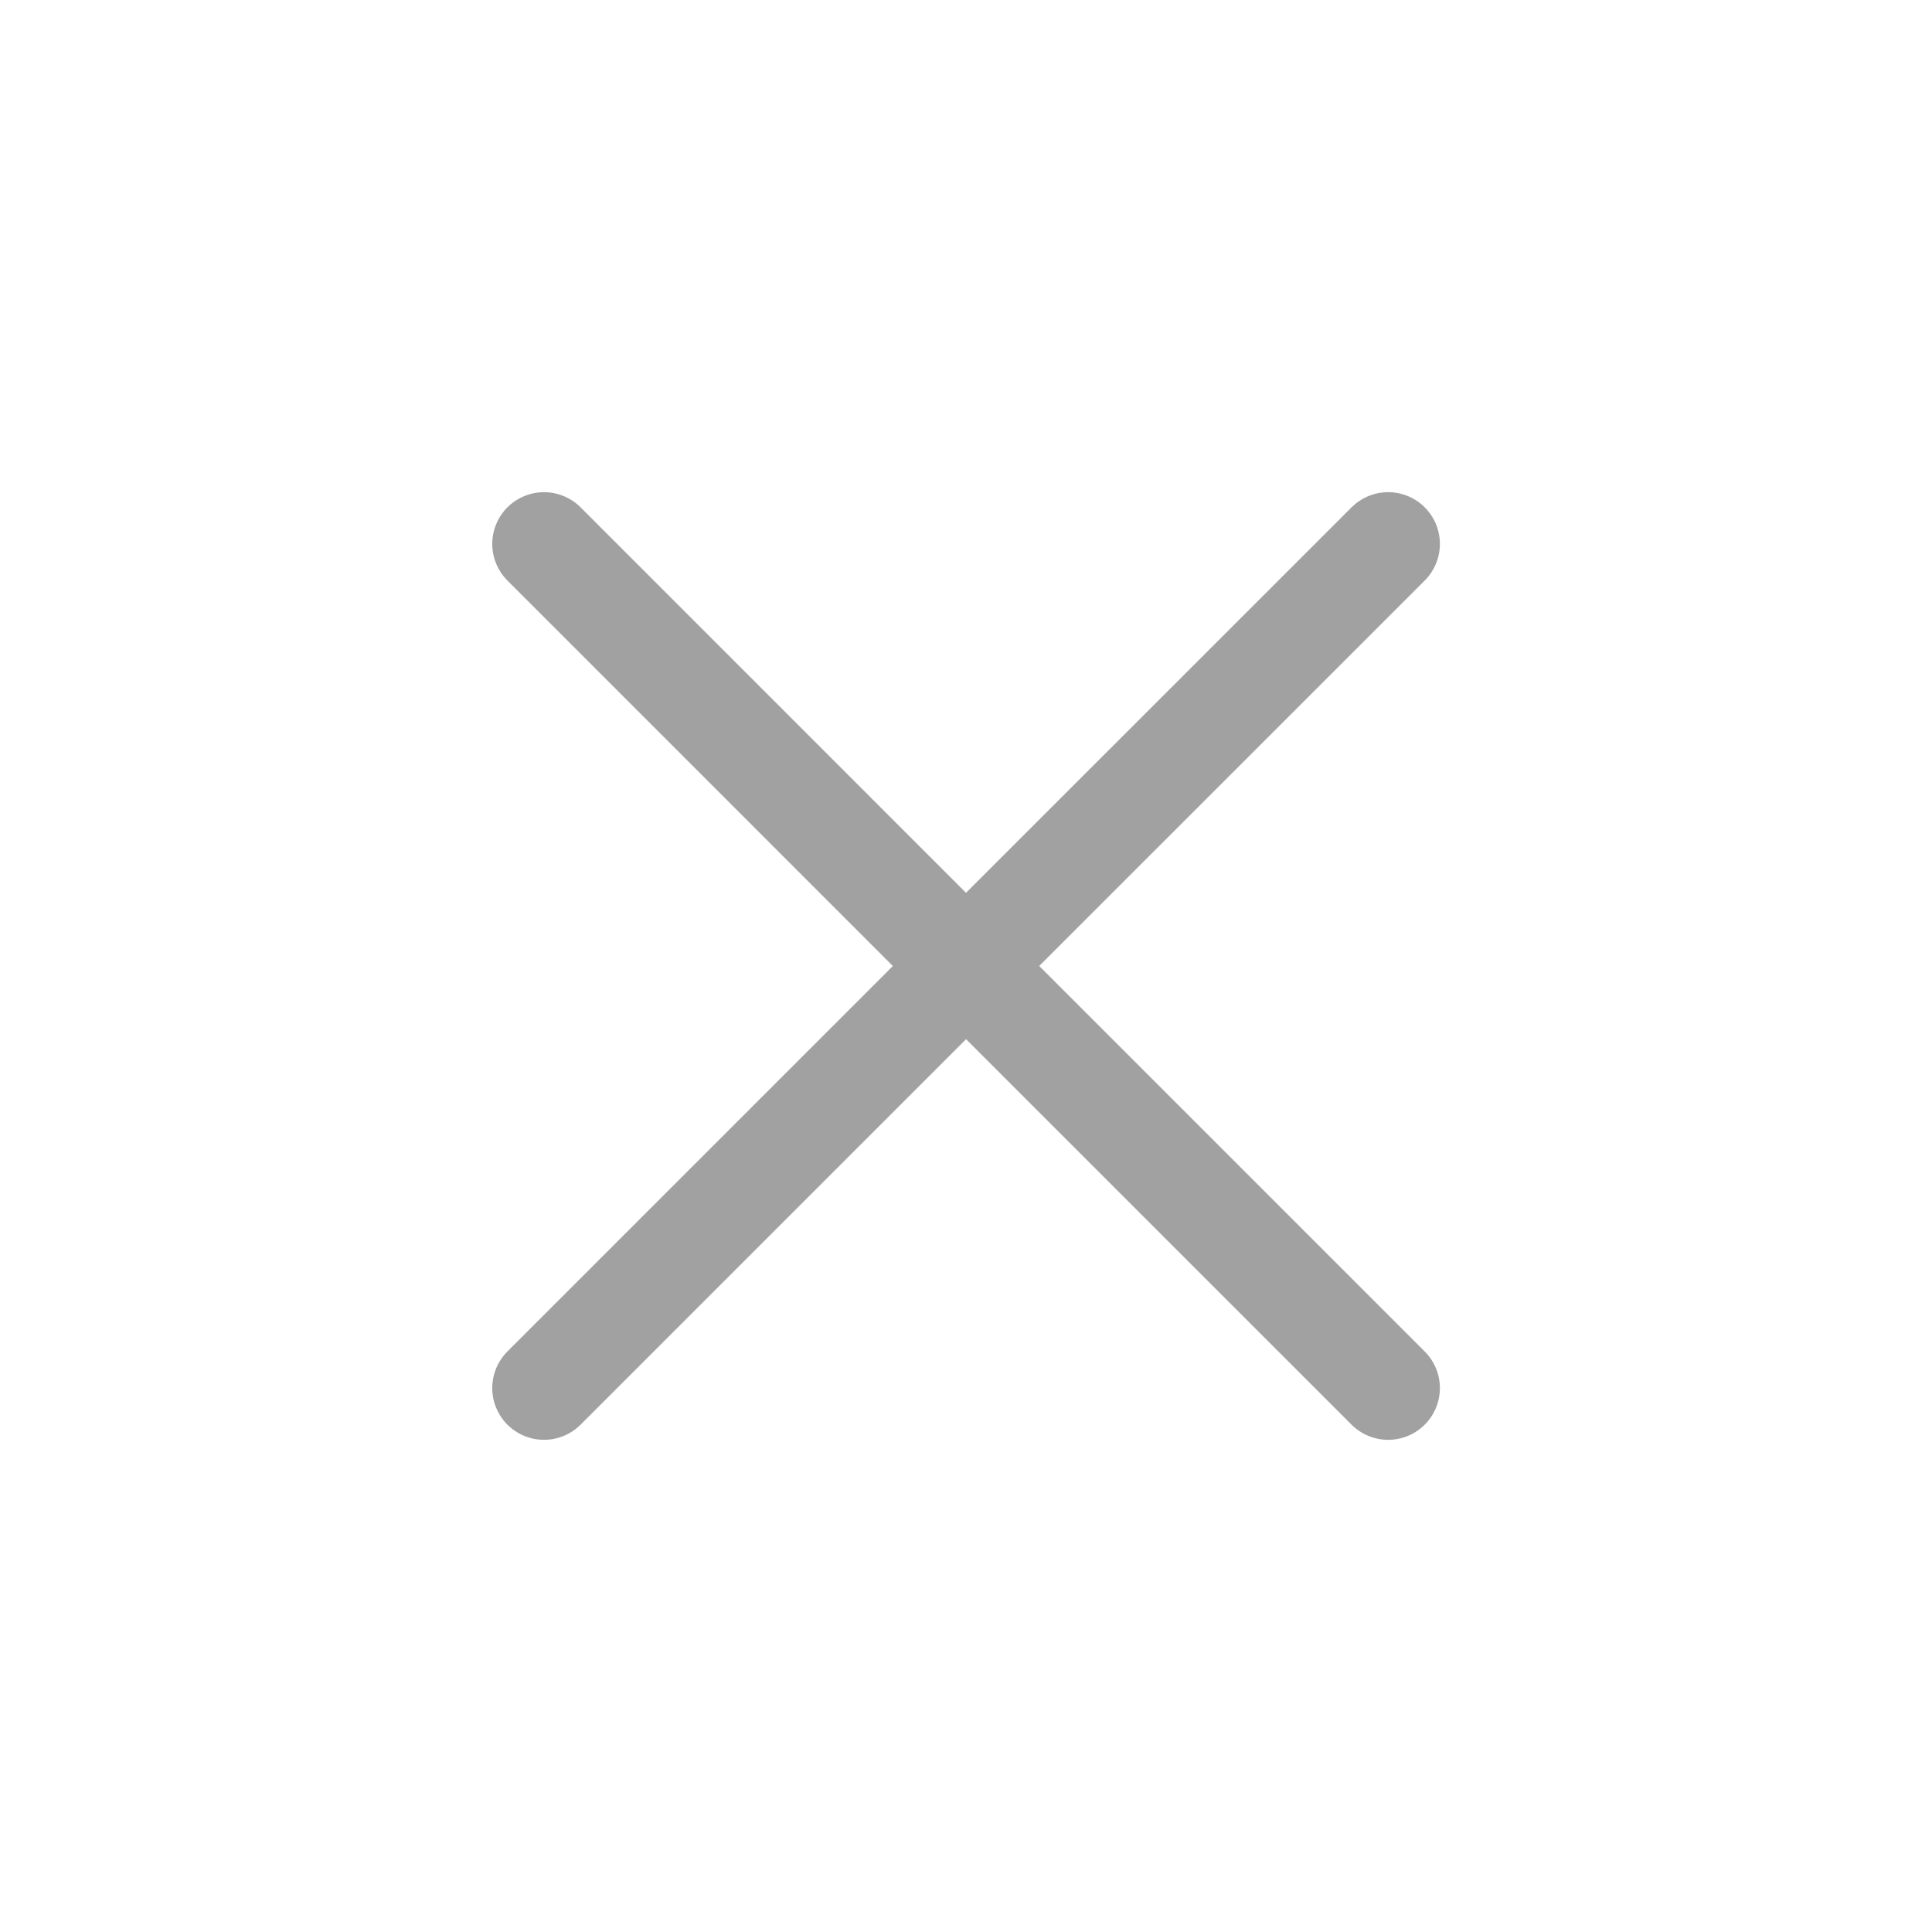
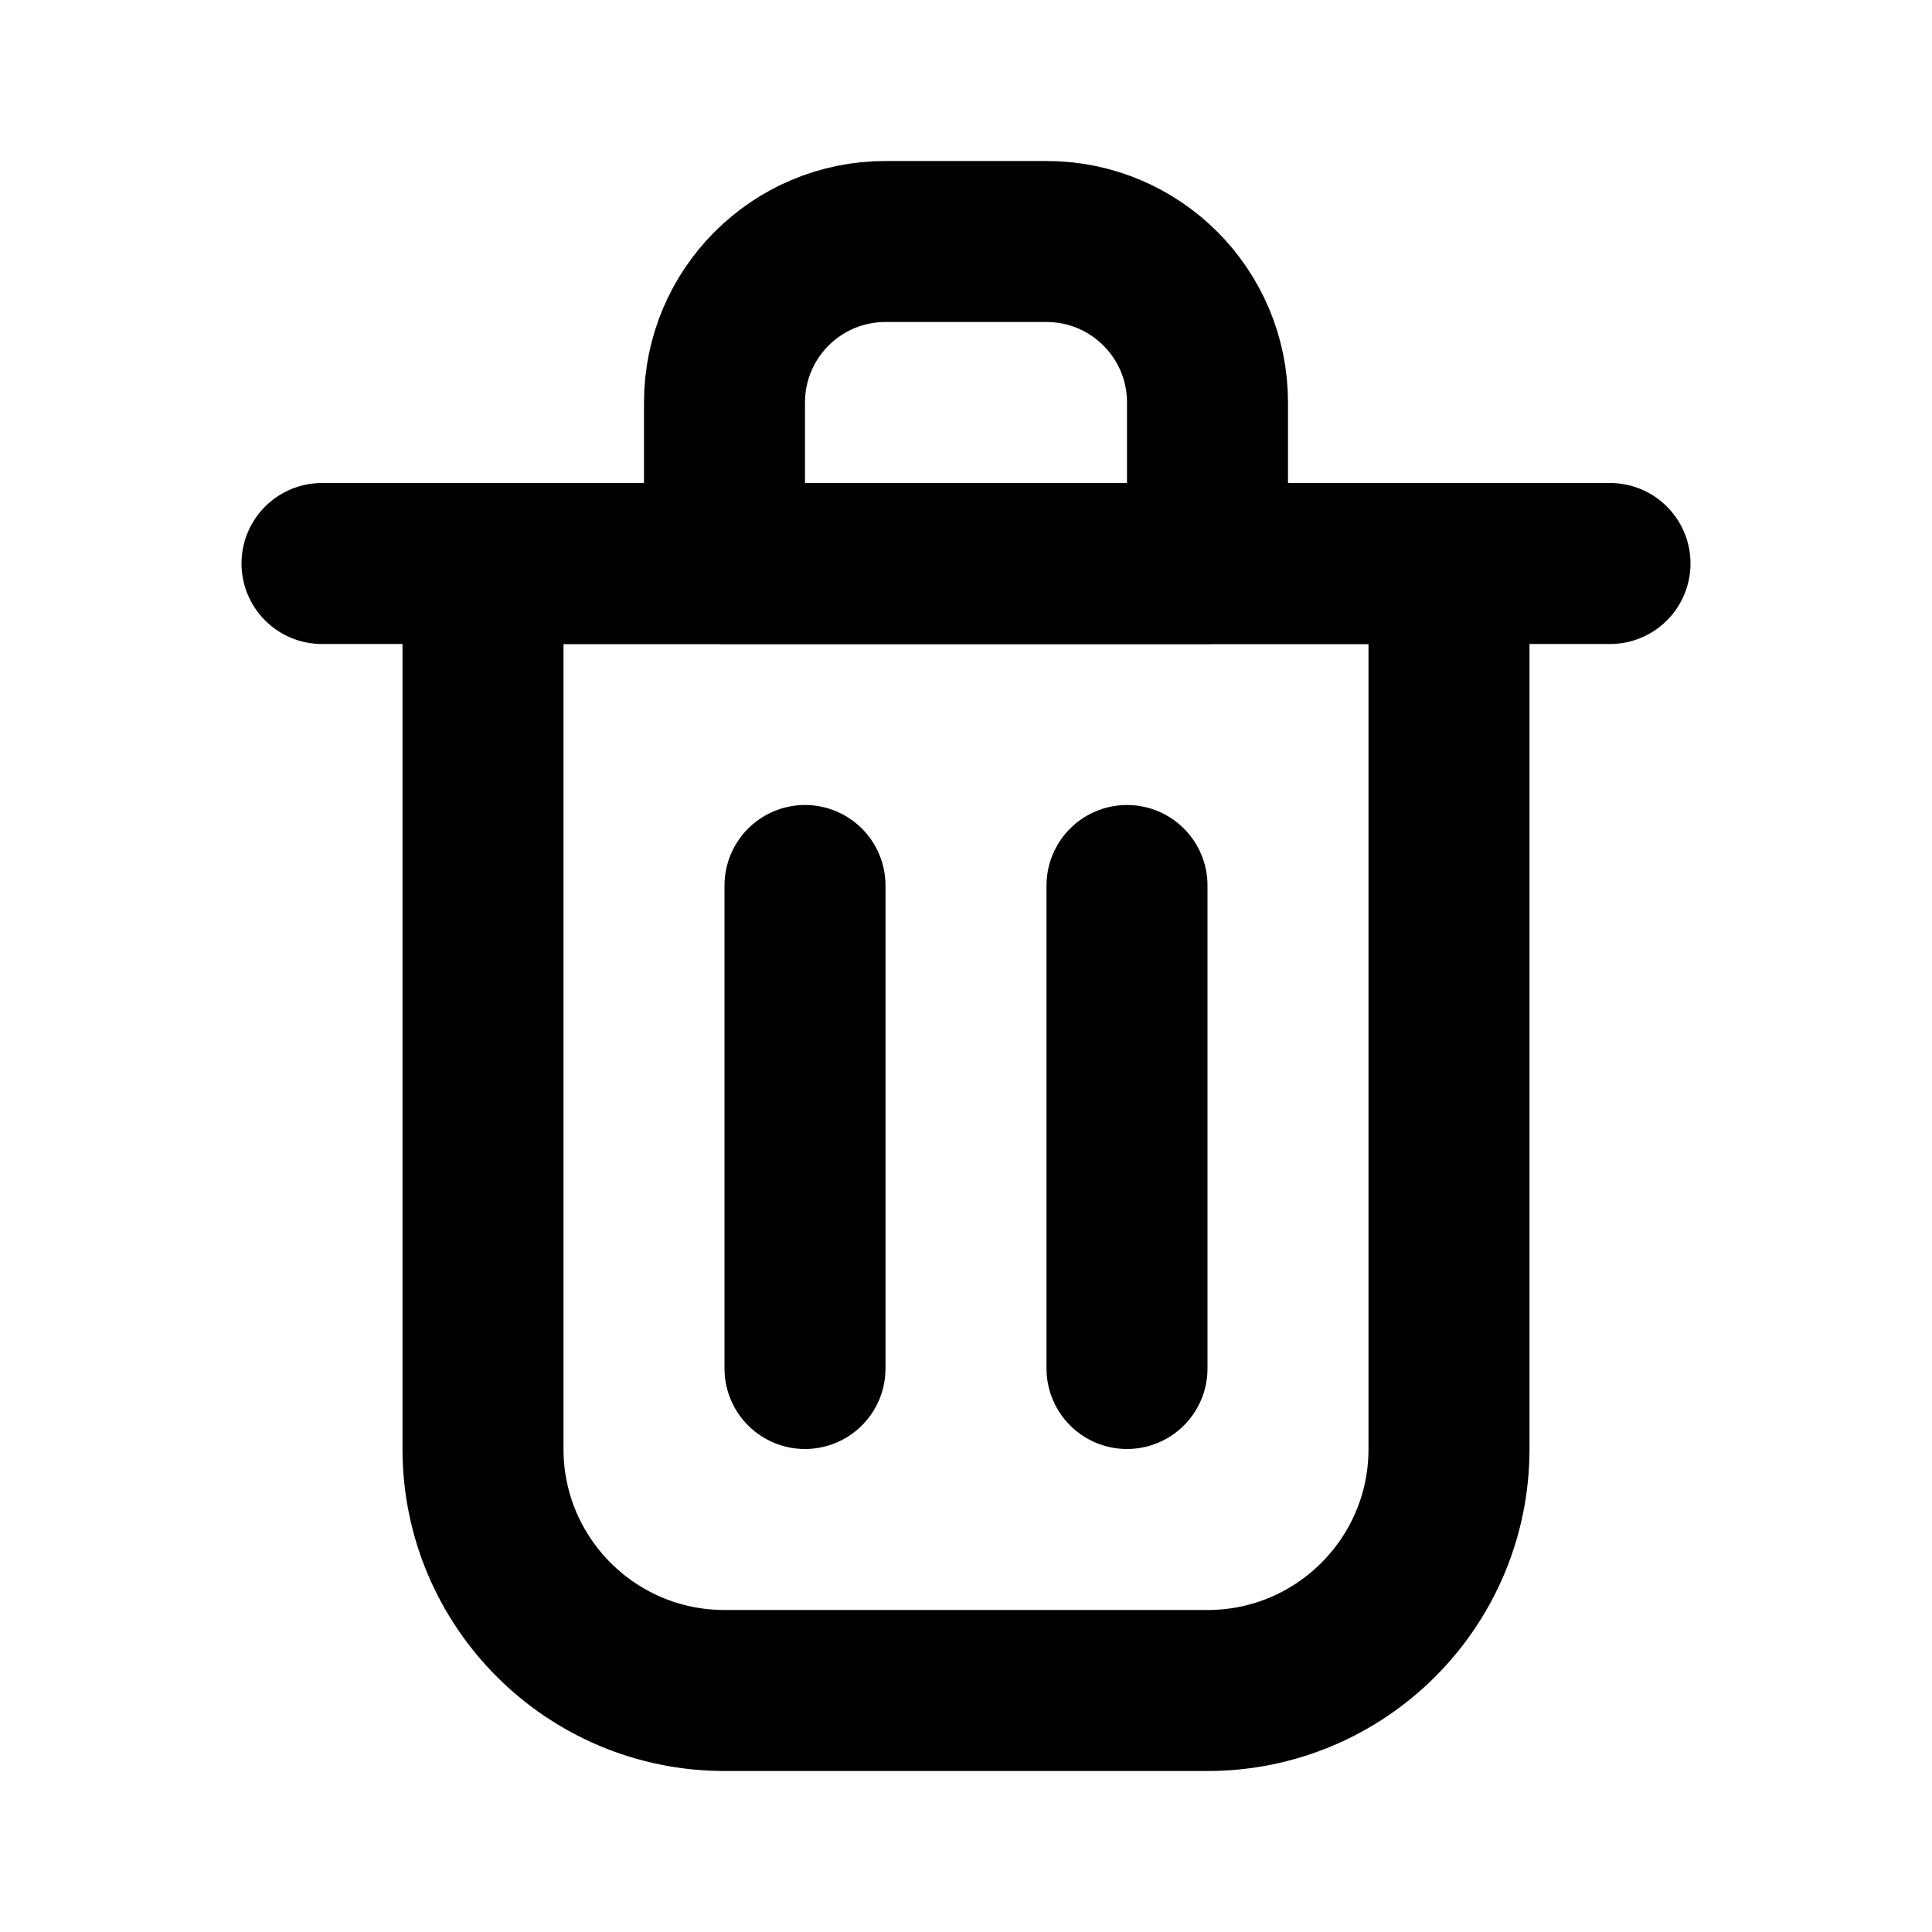
- <svg xmlns="http://www.w3.org/2000/svg" width="28" height="28" viewBox="0 0 28 28" fill="none">
-   <g opacity="0.4">
-     <path d="M14.001 14L20.118 20.117M7.884 20.117L14.001 14L7.884 20.117ZM20.118 7.883L14 14L20.118 7.883ZM14 14L7.884 7.883L14 14Z" stroke="#161414" stroke-width="1.5" stroke-linecap="round" stroke-linejoin="round" />
+ <svg xmlns="http://www.w3.org/2000/svg" viewBox="0 0 24 24" fill="none">
+   <g id="SVGRepo_bgCarrier" stroke-width="0" />
+   <g id="SVGRepo_tracerCarrier" stroke-linecap="round" stroke-linejoin="round" />
+   <g id="SVGRepo_iconCarrier">
+     <path d="M10 11V17" stroke="#000000" stroke-width="2" stroke-linecap="round" stroke-linejoin="round" />
+     <path d="M14 11V17" stroke="#000000" stroke-width="2" stroke-linecap="round" stroke-linejoin="round" />
+     <path d="M4 7H20" stroke="#000000" stroke-width="2" stroke-linecap="round" stroke-linejoin="round" />
+     <path d="M6 7H12H18V18C18 19.657 16.657 21 15 21H9C7.343 21 6 19.657 6 18V7Z" stroke="#000000" stroke-width="2" stroke-linecap="round" stroke-linejoin="round" />
+     <path d="M9 5C9 3.895 9.895 3 11 3H13C14.105 3 15 3.895 15 5V7H9V5Z" stroke="#000000" stroke-width="2" stroke-linecap="round" stroke-linejoin="round" />
  </g>
</svg>
